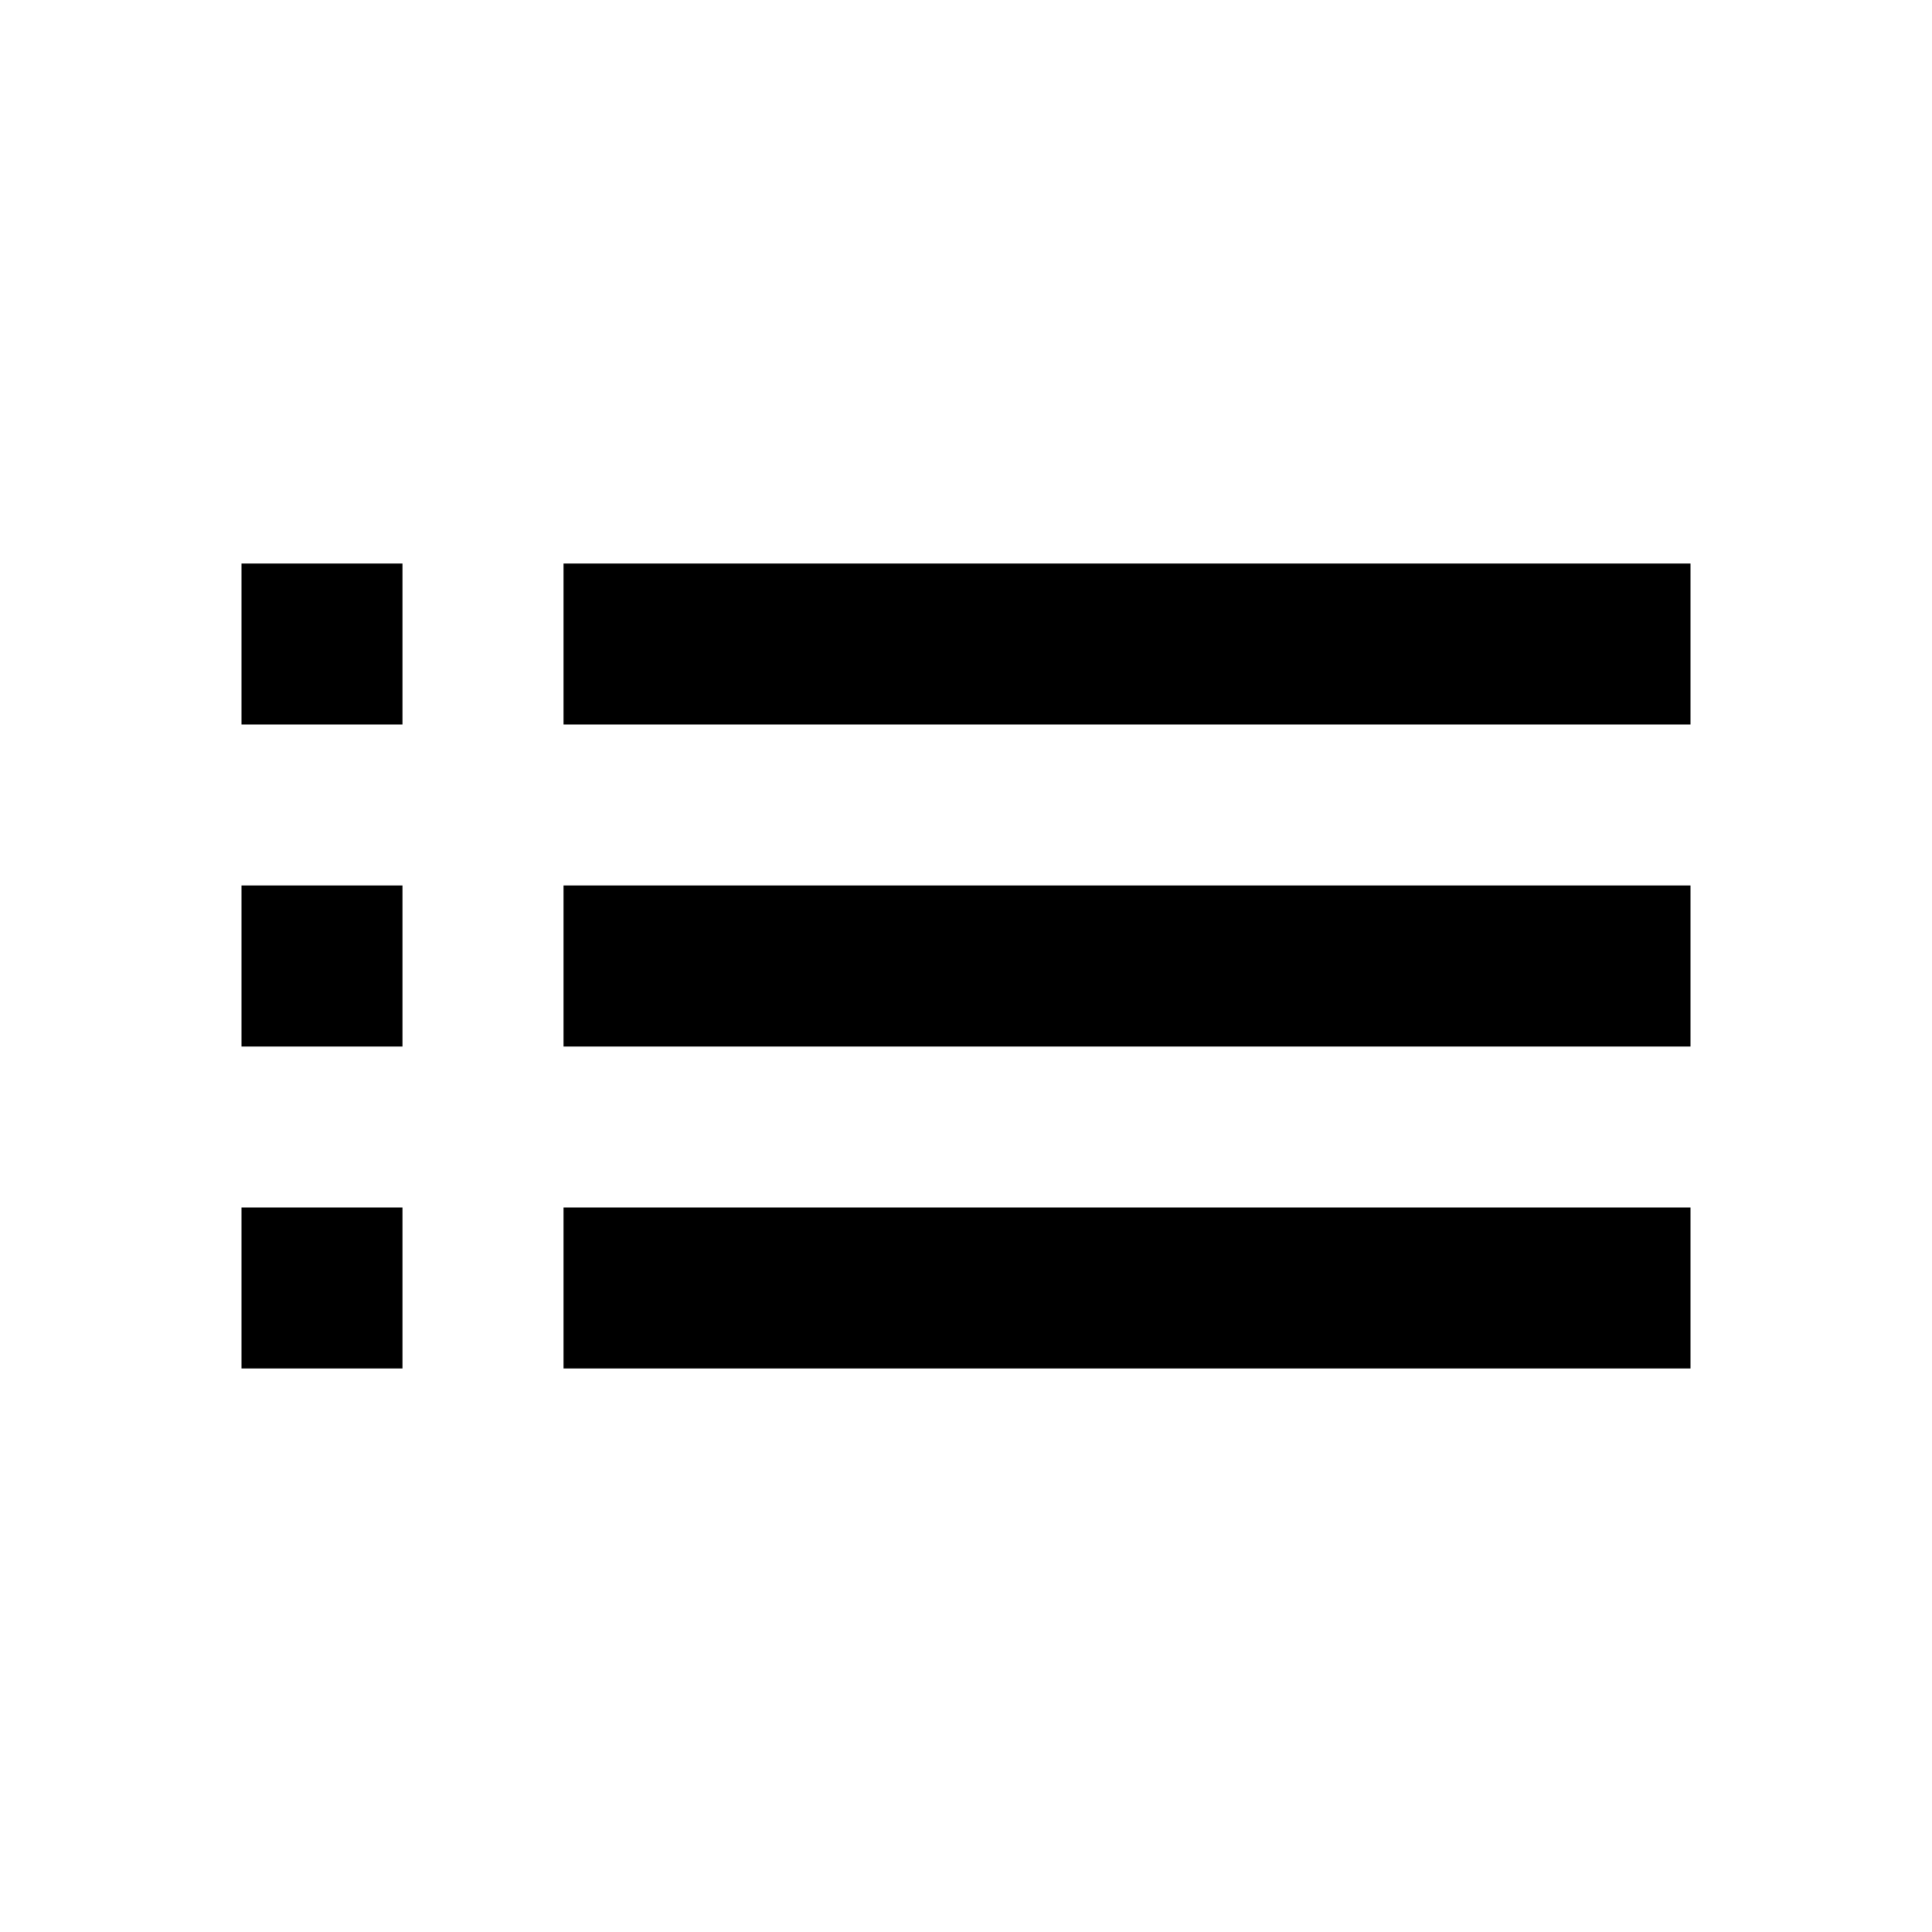
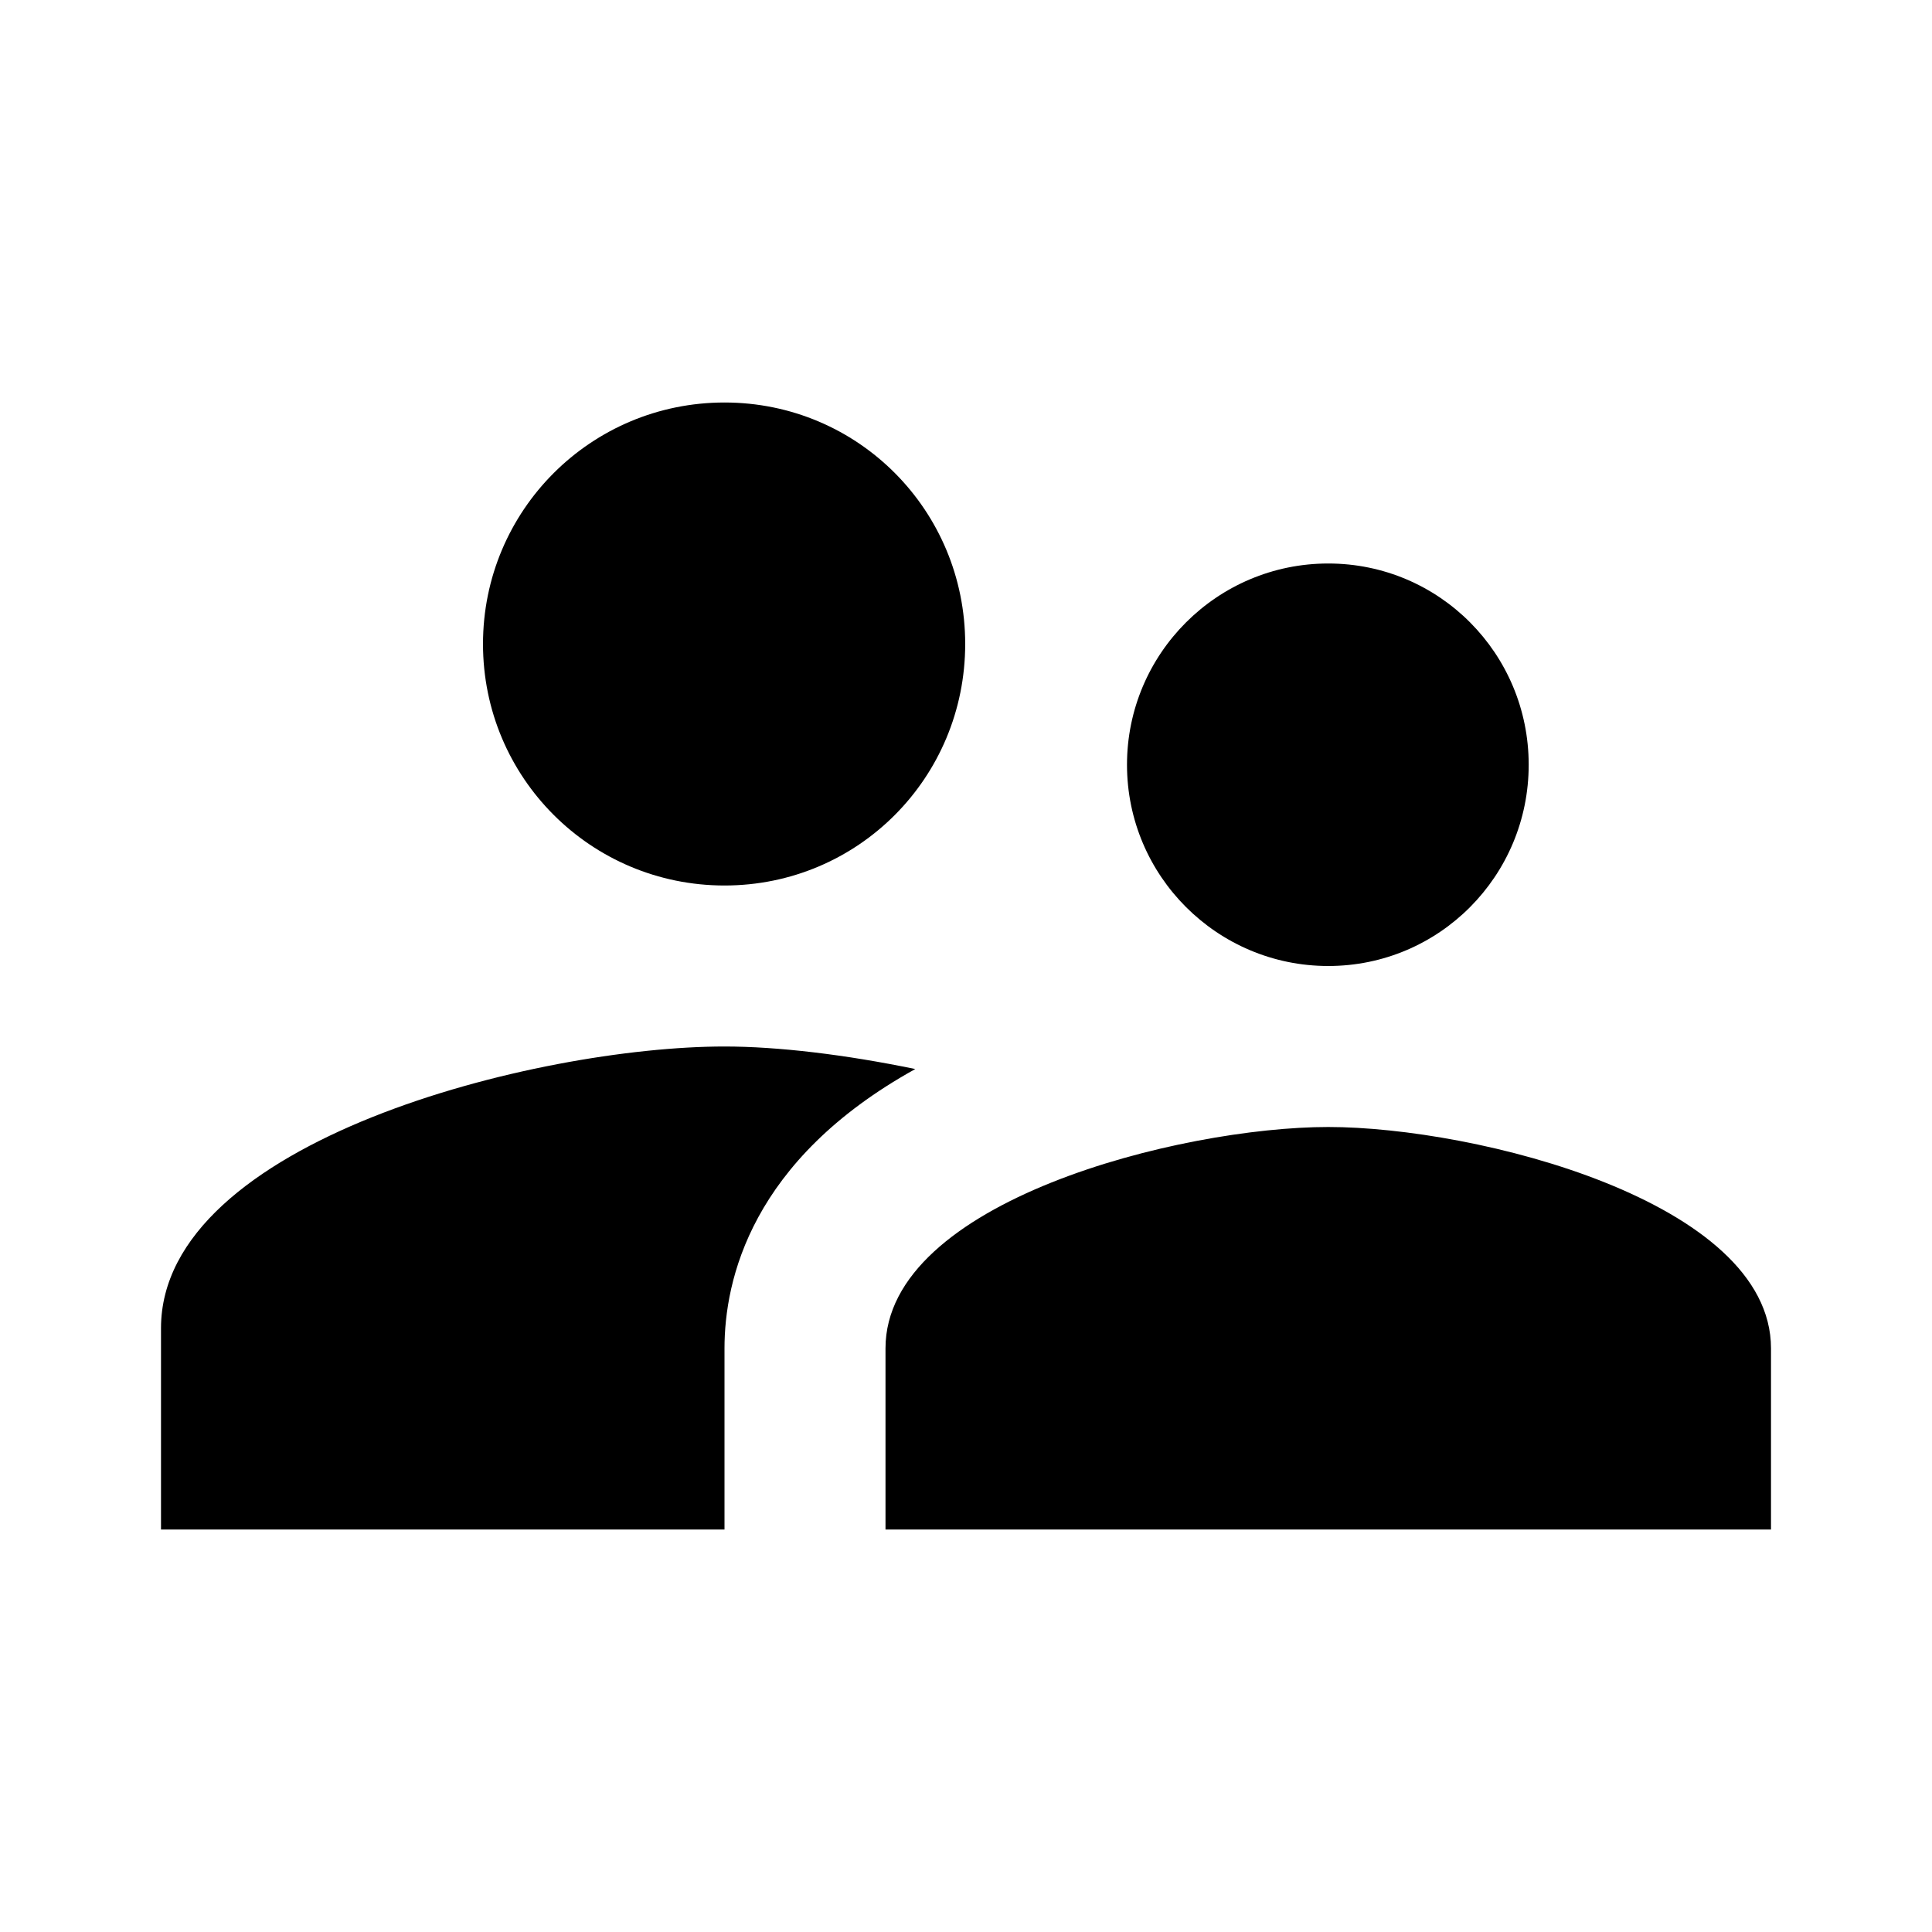
<svg xmlns="http://www.w3.org/2000/svg" height="24" viewBox="0 0 24 24" width="24">
  <path d="M0 0h24v24H0z" fill="none" />
-   <path d="M3 13h2v-2H3v2zm0 4h2v-2H3v2zm0-8h2V7H3v2zm4 4h14v-2H7v2zm0 4h14v-2H7v2zM7 7v2h14V7H7z" />
+   <path d="M16.5 12c1.38 0 2.49-1.12 2.49-2.5S17.88 7 16.5 7C15.12 7 14 8.12 14 9.5s1.12 2.5 2.5 2.5zM9 11c1.66 0 2.99-1.34 2.99-3S10.66 5 9 5C7.34 5 6 6.34 6 8s1.34 3 3 3zm7.5 3c-1.83 0-5.5.92-5.5 2.75V19h11v-2.25c0-1.83-3.67-2.75-5.5-2.75zM9 13c-2.33 0-7 1.17-7 3.5V19h7v-2.25c0-.85.33-2.34 2.37-3.47C10.5 13.1 9.66 13 9 13z" />
</svg>
